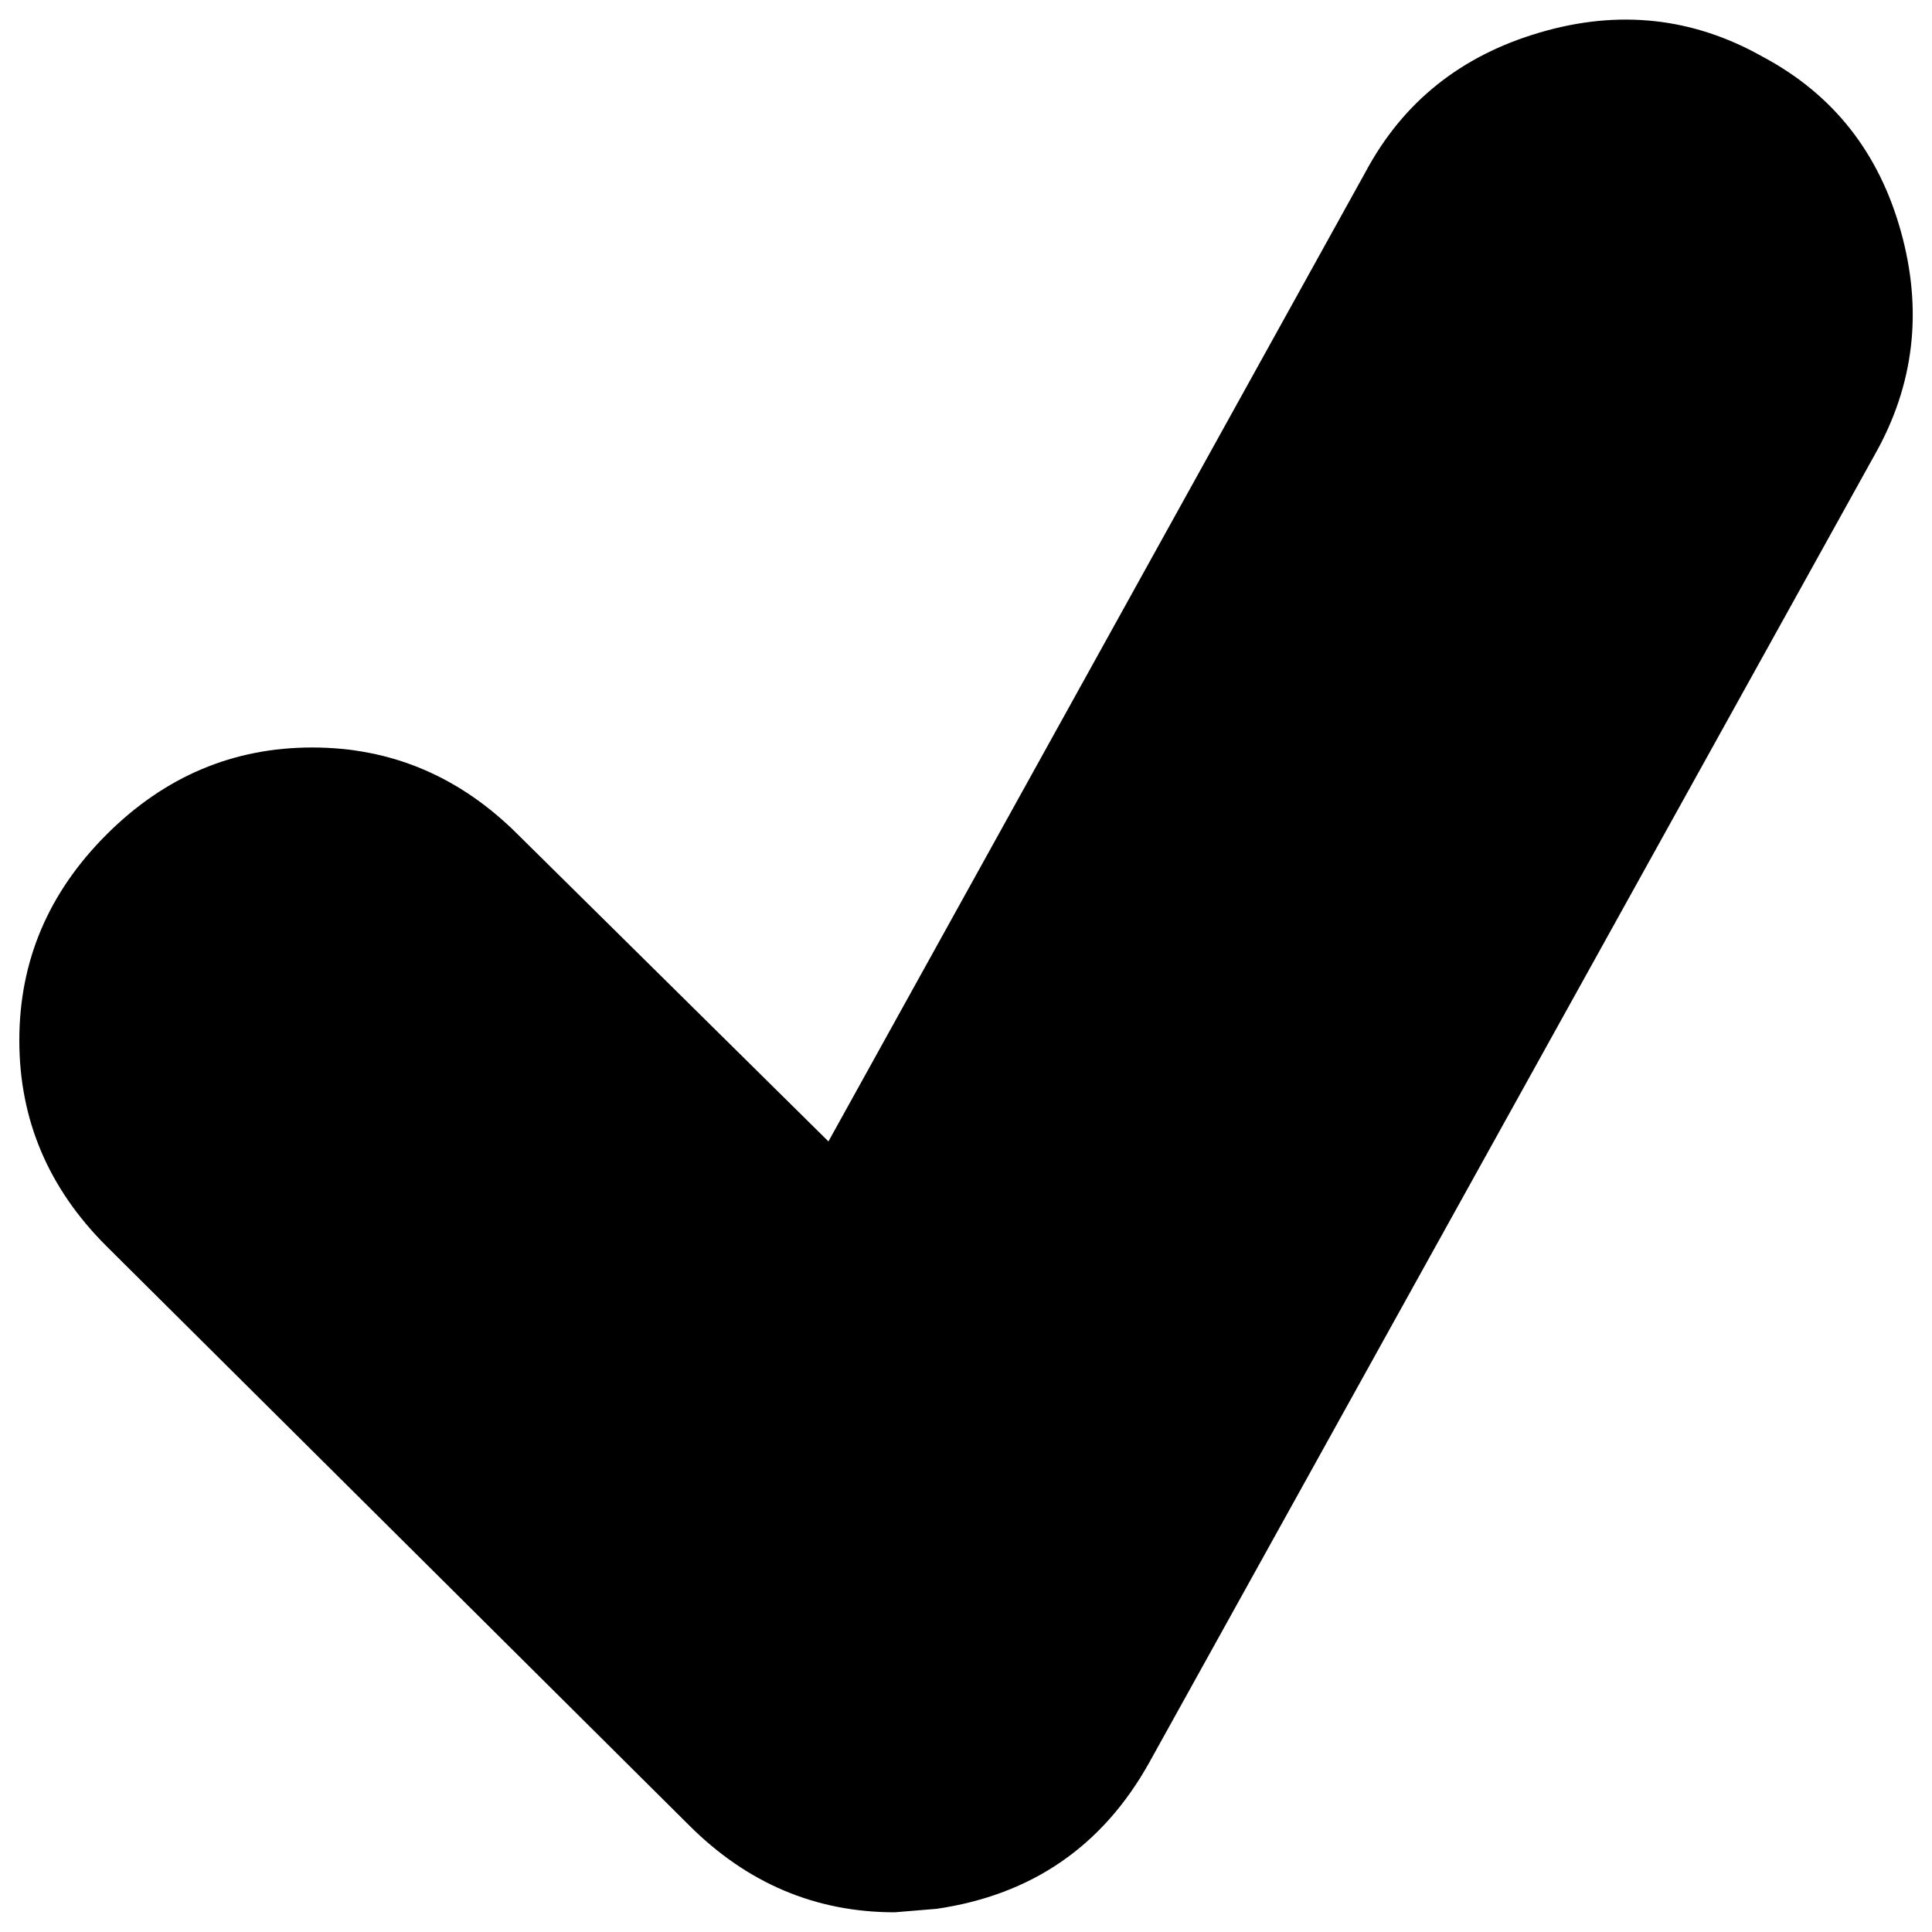
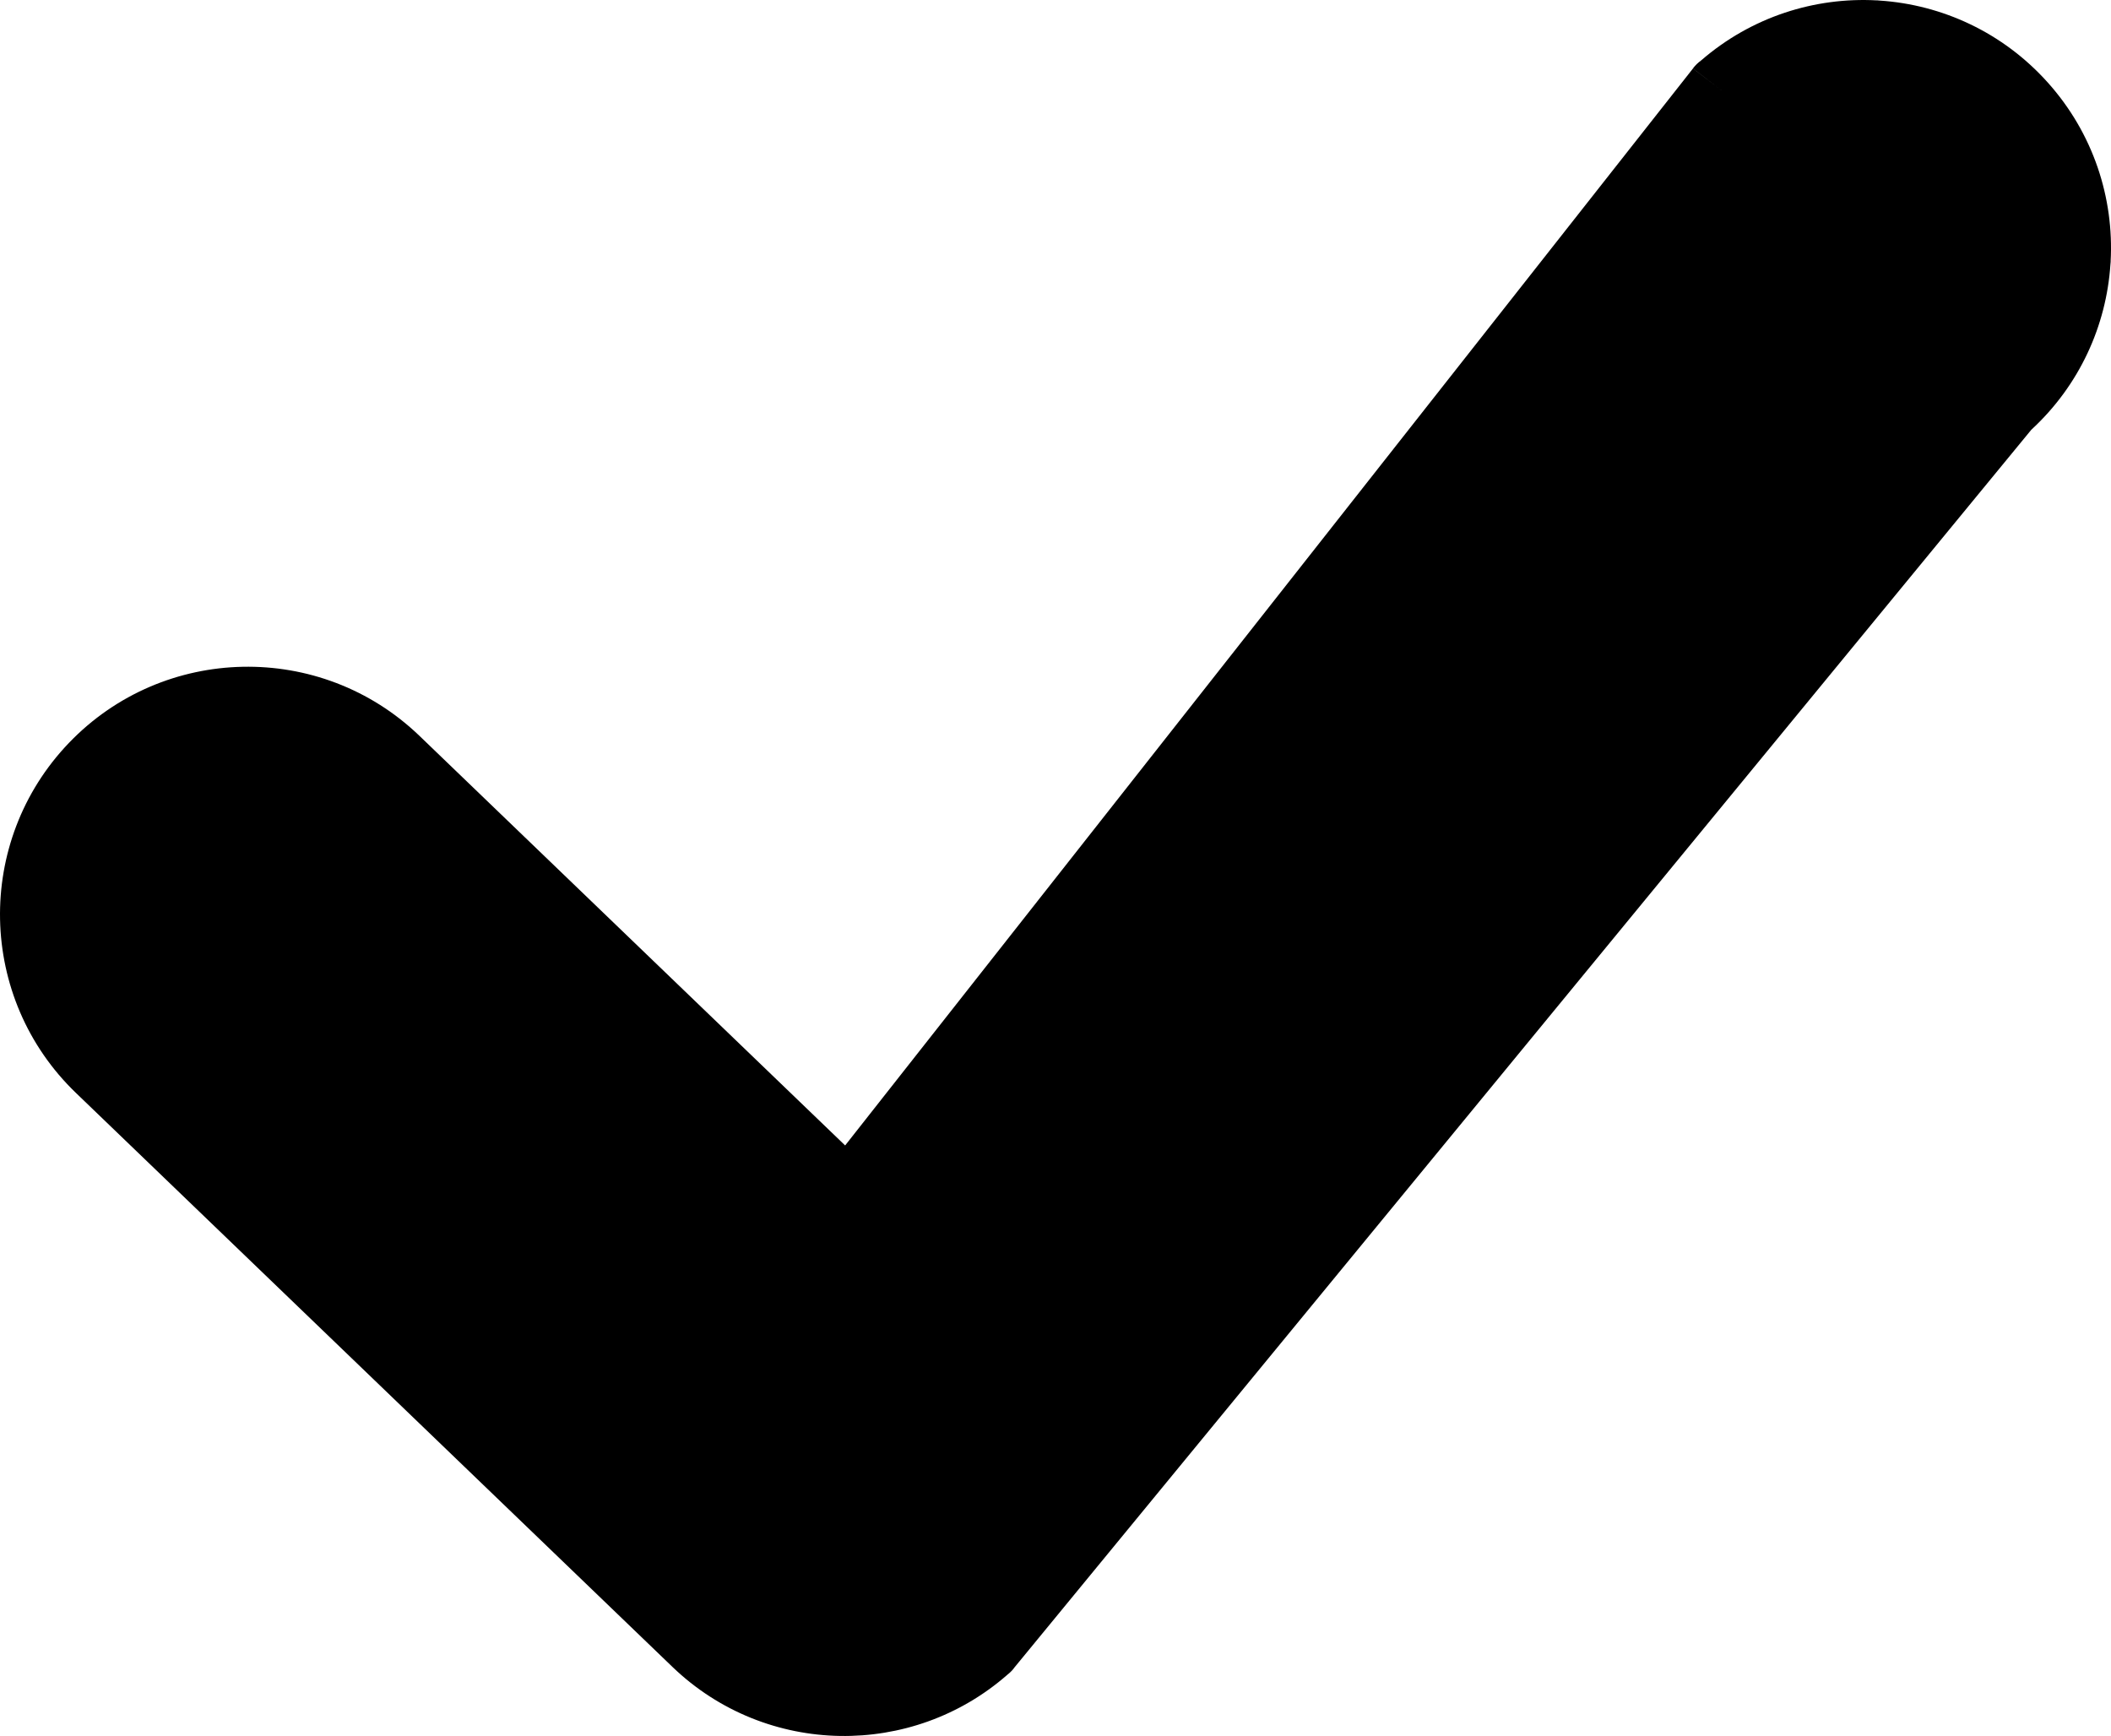
- <svg xmlns="http://www.w3.org/2000/svg" version="1.1" x="0px" y="0px" viewBox="0 0 1000 1000" enable-background="new 0 0 1000 1000" xml:space="preserve">
+ <svg xmlns="http://www.w3.org/2000/svg" version="1.1" id="Layer_1" x="0px" y="0px" width="122.877px" height="101.052px" viewBox="0 0 122.877 101.052" enable-background="new 0 0 122.877 101.052" xml:space="preserve">
  <g>
-     <g transform="matrix(1 0 0 -1 0 800)">
-       <path d="M912.6,770.5c36.1-19.3,59.9-49.3,71.3-90.3c11.4-40.9,6.9-79.4-13.5-115.5L594.9-112.2c-24.1-43.3-60.8-68.6-110.1-75.8l-21.7-1.8c-40.9,0-76.4,15-106.5,45.1L55.1,155C25,185,10,220.5,10,261.5S25,337.9,55.1,368c30.1,30.1,65.6,45.1,106.5,45.1c40.9,0,76.4-15,106.5-45.1l160.7-158.8l278,501.8c19.3,36.1,49.3,60.2,90.3,72.2C837.9,795.2,876.4,791,912.6,770.5z" />
-     </g>
+     <path d="M4.43,63.63c-2.869-2.755-4.352-6.42-4.427-10.11c-0.074-3.689,1.261-7.412,4.015-10.281 c2.752-2.867,6.417-4.351,10.106-4.425c3.691-0.076,7.412,1.255,10.283,4.012l24.787,23.851L98.543,3.989l1.768,1.349l-1.77-1.355 c0.141-0.183,0.301-0.339,0.479-0.466c2.936-2.543,6.621-3.691,10.223-3.495V0.018l0.176,0.016c3.623,0.24,7.162,1.85,9.775,4.766 c2.658,2.965,3.863,6.731,3.662,10.412h0.004l-0.016,0.176c-0.236,3.558-1.791,7.035-4.609,9.632l-59.224,72.09l0.004,0.004 c-0.111,0.141-0.236,0.262-0.372,0.368c-2.773,2.435-6.275,3.629-9.757,3.569c-3.511-0.061-7.015-1.396-9.741-4.016L4.43,63.63 L4.43,63.63z" />
  </g>
</svg>
